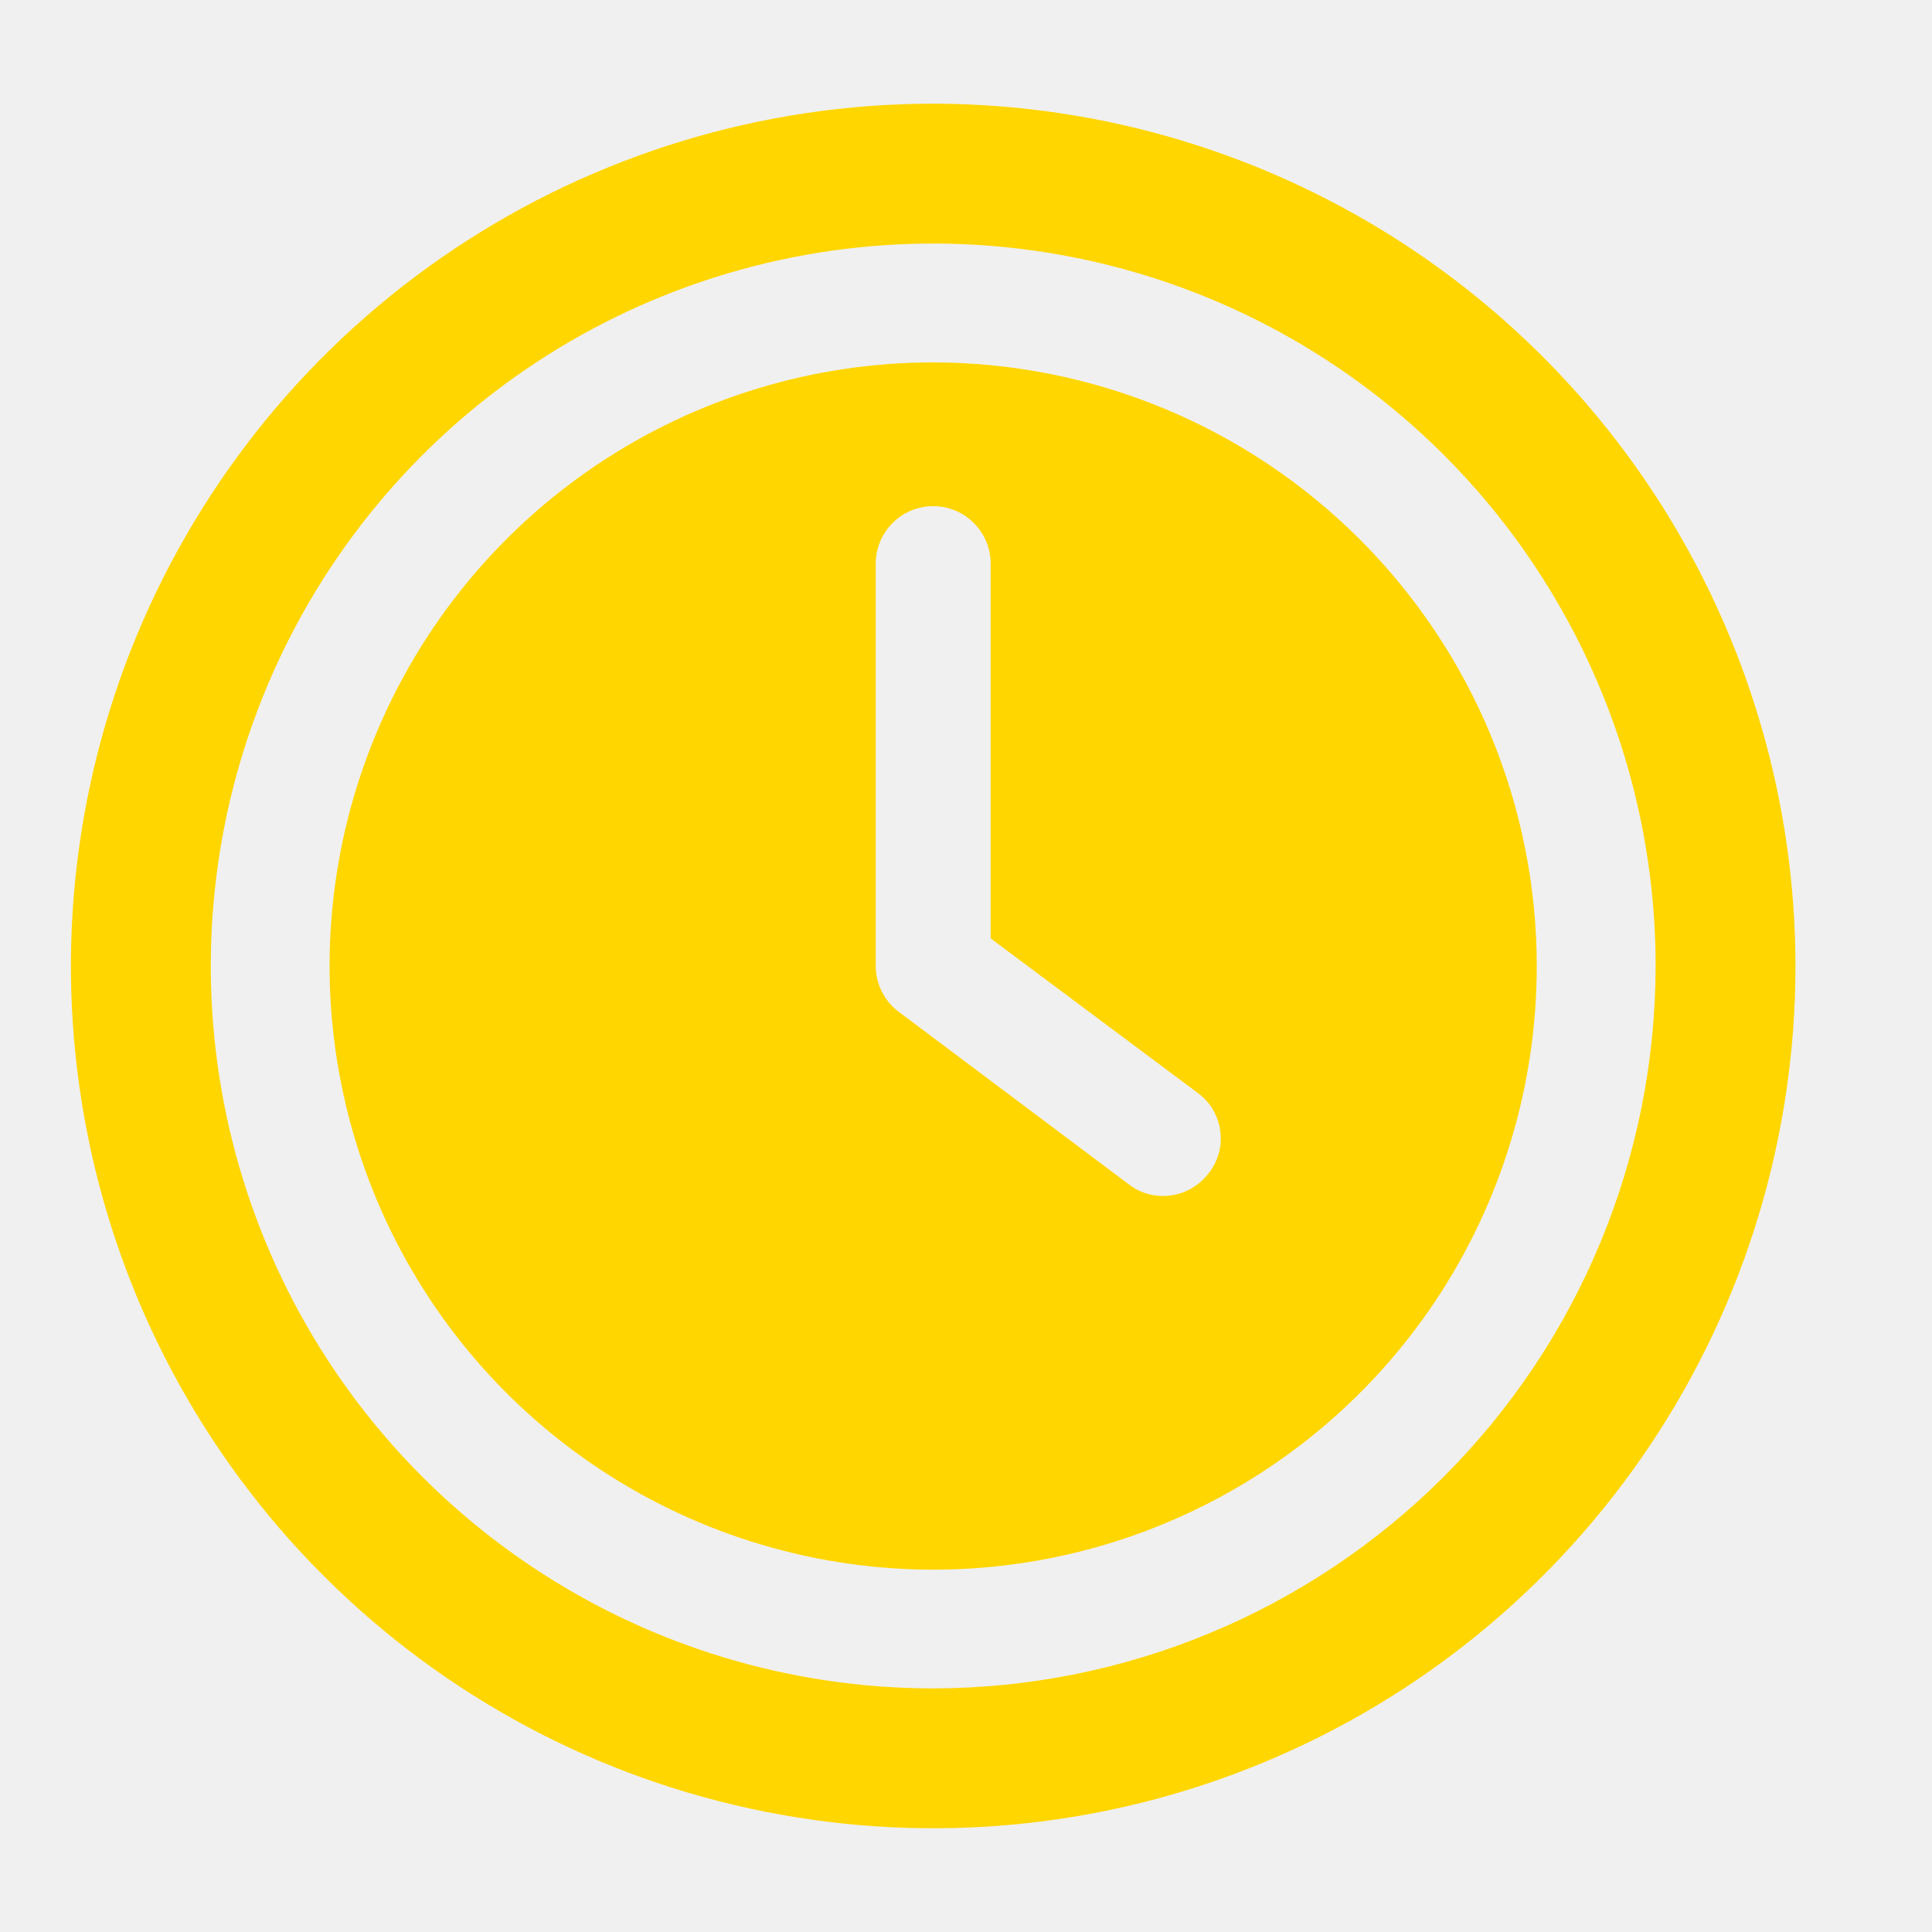
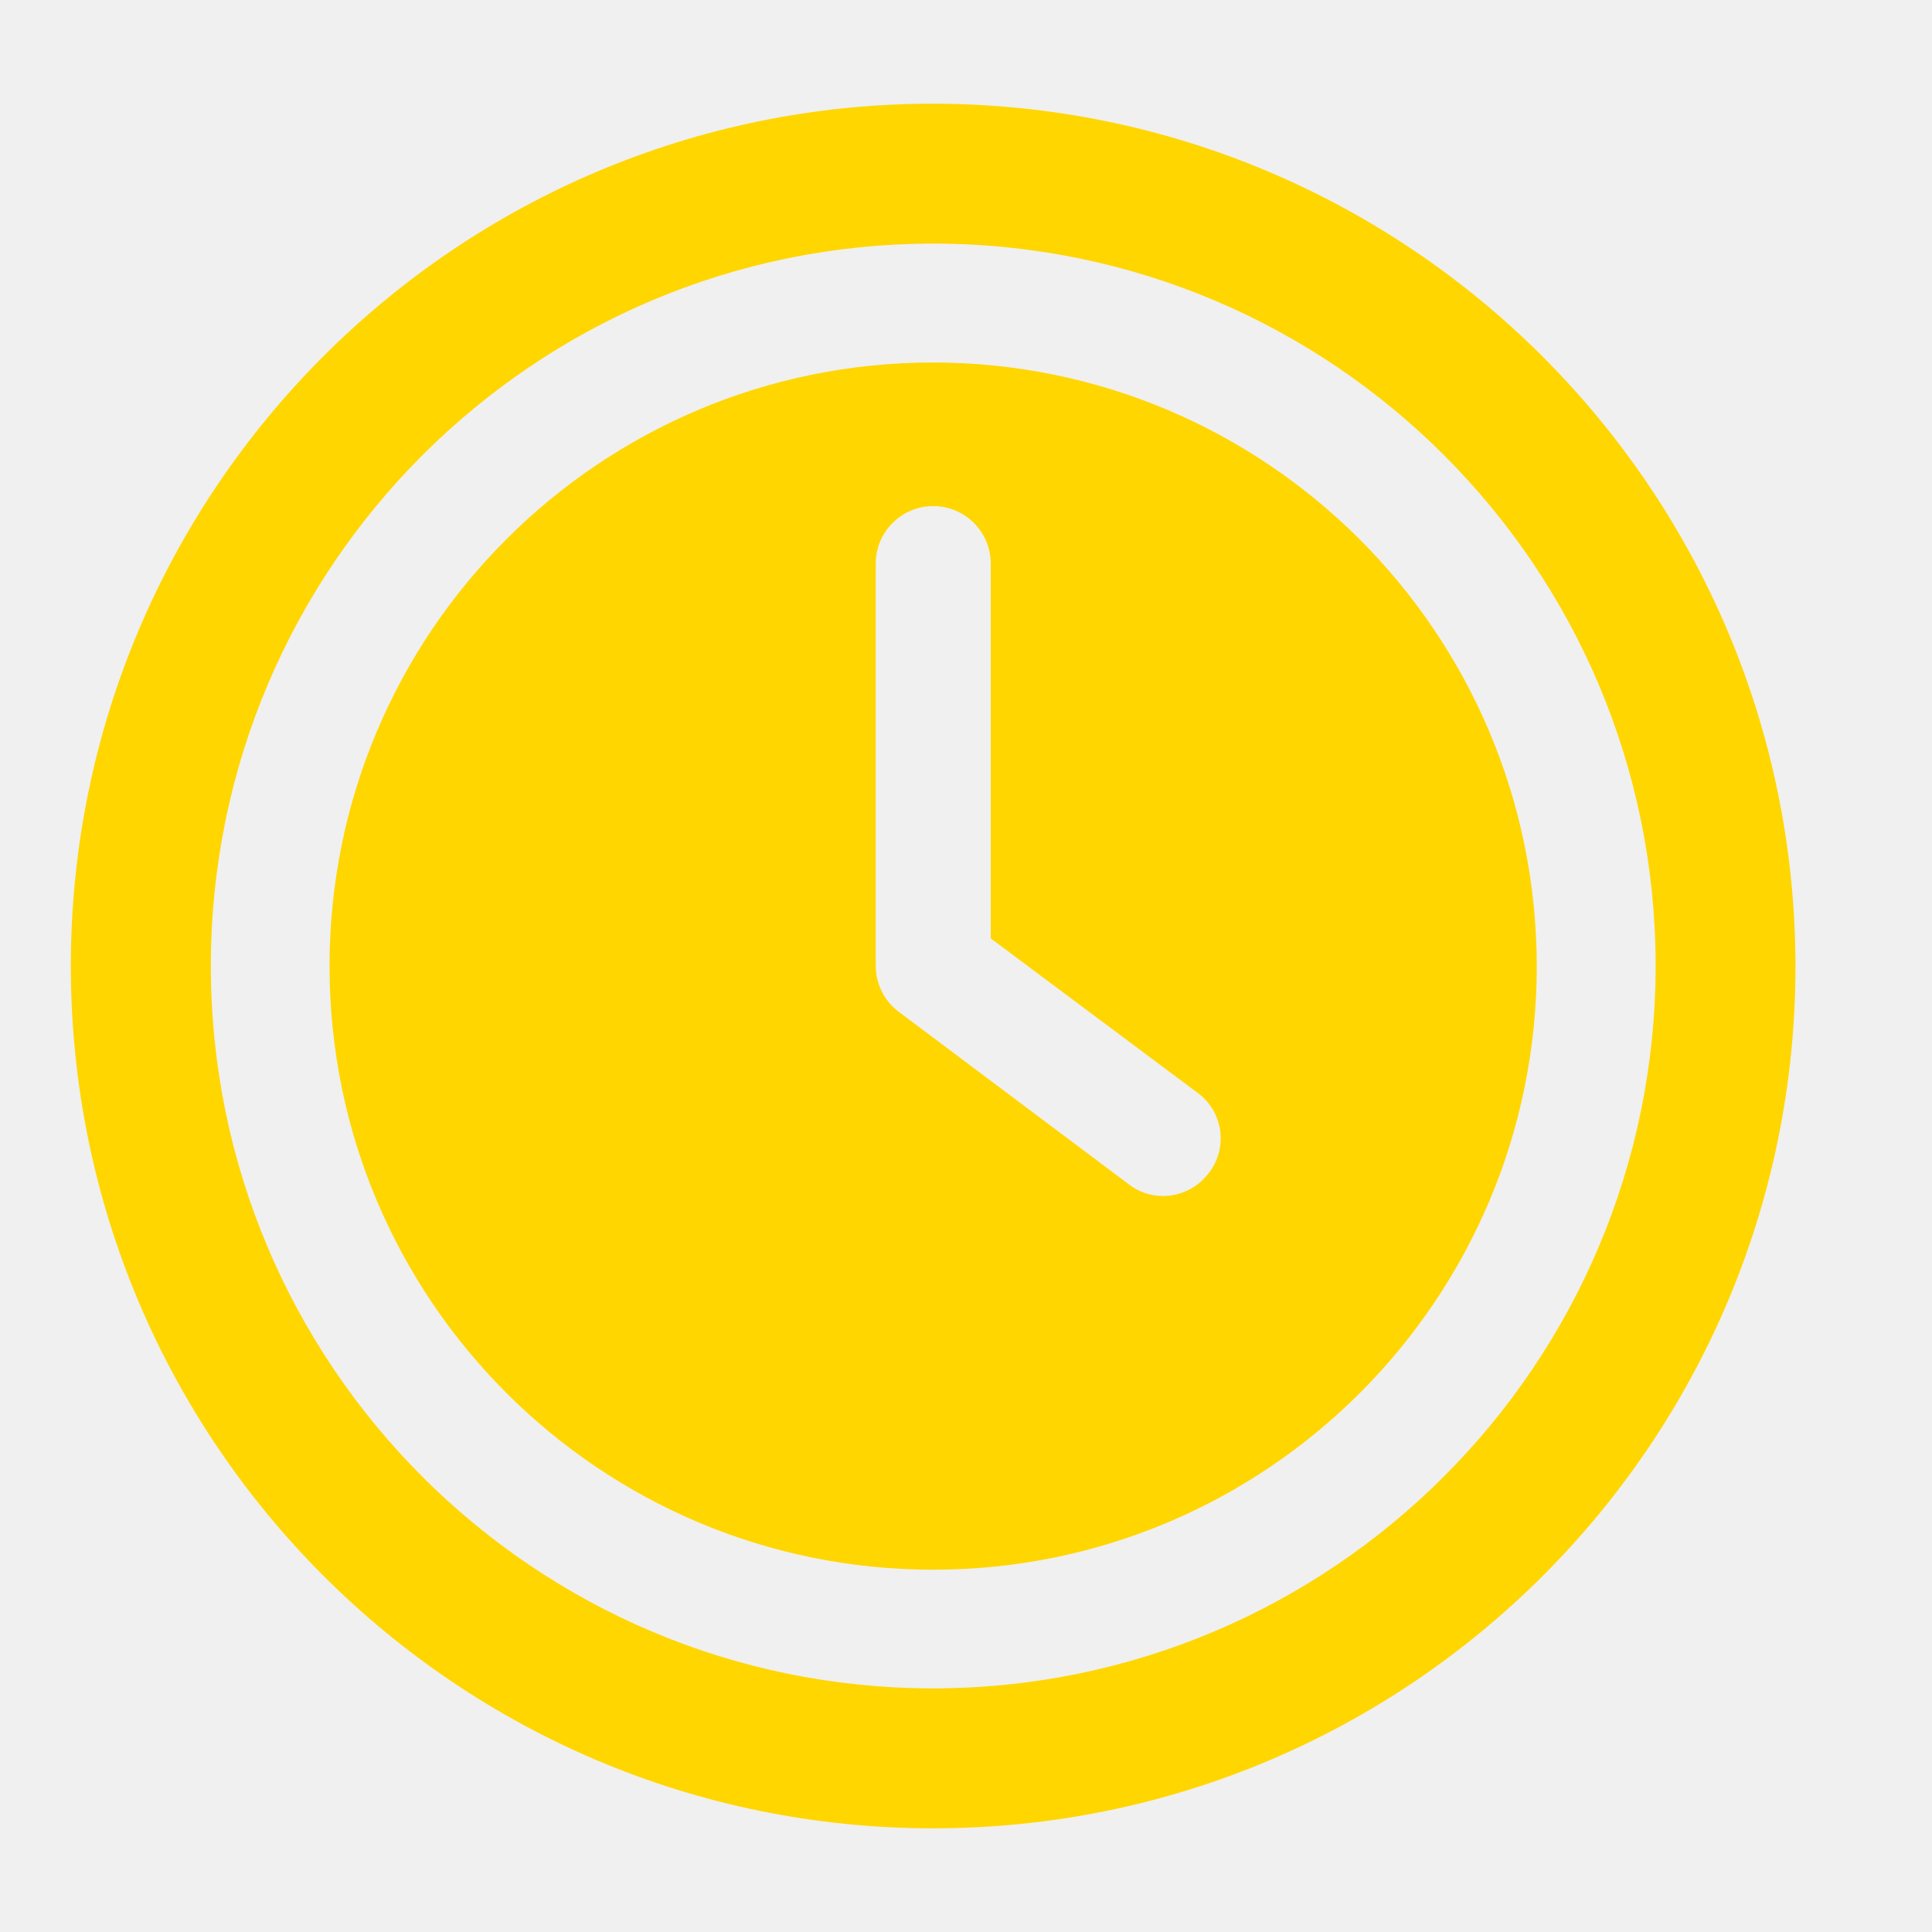
- <svg xmlns="http://www.w3.org/2000/svg" width="21" height="21" viewBox="0 0 21 21" fill="none">
-   <g id="time 1" clip-path="url(#clip0_3059_222417)">
-     <g id="Layer 2">
-       <path id="Vector" d="M10.143 3.939C8.846 3.939 7.577 4.324 6.498 5.045C5.419 5.766 4.579 6.791 4.082 7.99C3.585 9.189 3.455 10.508 3.709 11.78C3.962 13.053 4.587 14.222 5.504 15.14C6.422 16.057 7.591 16.682 8.864 16.935C10.136 17.189 11.455 17.059 12.654 16.562C13.853 16.065 14.878 15.225 15.599 14.146C16.32 13.067 16.704 11.798 16.704 10.5C16.703 8.761 16.011 7.093 14.781 5.863C13.551 4.633 11.883 3.941 10.143 3.939ZM13.13 12.762C13.072 12.836 12.998 12.896 12.914 12.937C12.829 12.978 12.737 12.999 12.643 13C12.502 13.001 12.364 12.952 12.255 12.862L9.756 10.988C9.682 10.93 9.623 10.856 9.582 10.771C9.541 10.687 9.519 10.594 9.519 10.5V6.126C9.519 5.961 9.584 5.802 9.702 5.685C9.819 5.567 9.978 5.502 10.143 5.502C10.309 5.502 10.468 5.567 10.585 5.685C10.703 5.802 10.768 5.961 10.768 6.126V10.2L13.03 11.888C13.095 11.938 13.15 12 13.19 12.072C13.23 12.143 13.256 12.222 13.265 12.304C13.275 12.386 13.268 12.468 13.244 12.547C13.221 12.626 13.182 12.699 13.13 12.762Z" fill="#FFD600" />
-       <path id="Vector_2" d="M10.143 1.127C8.29 1.127 6.478 1.677 4.936 2.707C3.395 3.736 2.194 5.2 1.484 6.913C0.775 8.626 0.589 10.51 0.951 12.328C1.312 14.146 2.205 15.817 3.516 17.127C4.827 18.438 6.497 19.331 8.315 19.692C10.133 20.054 12.018 19.869 13.73 19.159C15.443 18.45 16.907 17.248 17.937 15.707C18.967 14.166 19.516 12.354 19.516 10.5C19.513 8.015 18.525 5.633 16.768 3.876C15.011 2.118 12.628 1.13 10.143 1.127ZM10.143 18.352C8.59 18.352 7.072 17.892 5.781 17.029C4.49 16.166 3.483 14.94 2.889 13.505C2.295 12.07 2.139 10.491 2.442 8.968C2.745 7.445 3.493 6.046 4.591 4.947C5.689 3.849 7.088 3.101 8.612 2.798C10.135 2.495 11.714 2.651 13.149 3.245C14.583 3.839 15.81 4.846 16.672 6.137C17.535 7.429 17.996 8.947 17.996 10.5C17.994 12.582 17.166 14.578 15.694 16.05C14.222 17.522 12.226 18.35 10.143 18.352Z" fill="#FFD600" />
-     </g>
+ <svg xmlns="http://www.w3.org/2000/svg" width="21" height="21" fill="none">
+   <g fill="#FFD600" clip-path="url(#a)">
+     <path d="M10.143 3.94a6.561 6.561 0 1 0 6.561 6.56 6.568 6.568 0 0 0-6.56-6.56Zm2.987 8.822a.623.623 0 0 1-.487.238.602.602 0 0 1-.388-.138l-2.499-1.874a.625.625 0 0 1-.237-.488V6.126a.625.625 0 1 1 1.25 0V10.2l2.261 1.688a.613.613 0 0 1 .1.874Z" />
+     <path d="M10.143 1.127a9.373 9.373 0 1 0 9.373 9.373 9.384 9.384 0 0 0-9.372-9.373Zm0 17.225a7.852 7.852 0 1 1 7.853-7.852 7.86 7.86 0 0 1-7.852 7.852Z" />
  </g>
  <defs>
-     <clipPath id="clip0_3059_222417">
-       <rect width="19.995" height="19.995" fill="white" transform="translate(0.145828 0.501953)" />
+     <clipPath id="a">
+       <path fill="#fff" transform="translate(.146 .502)" d="M0 0h19.995v19.995H0z" />
    </clipPath>
  </defs>
</svg>
